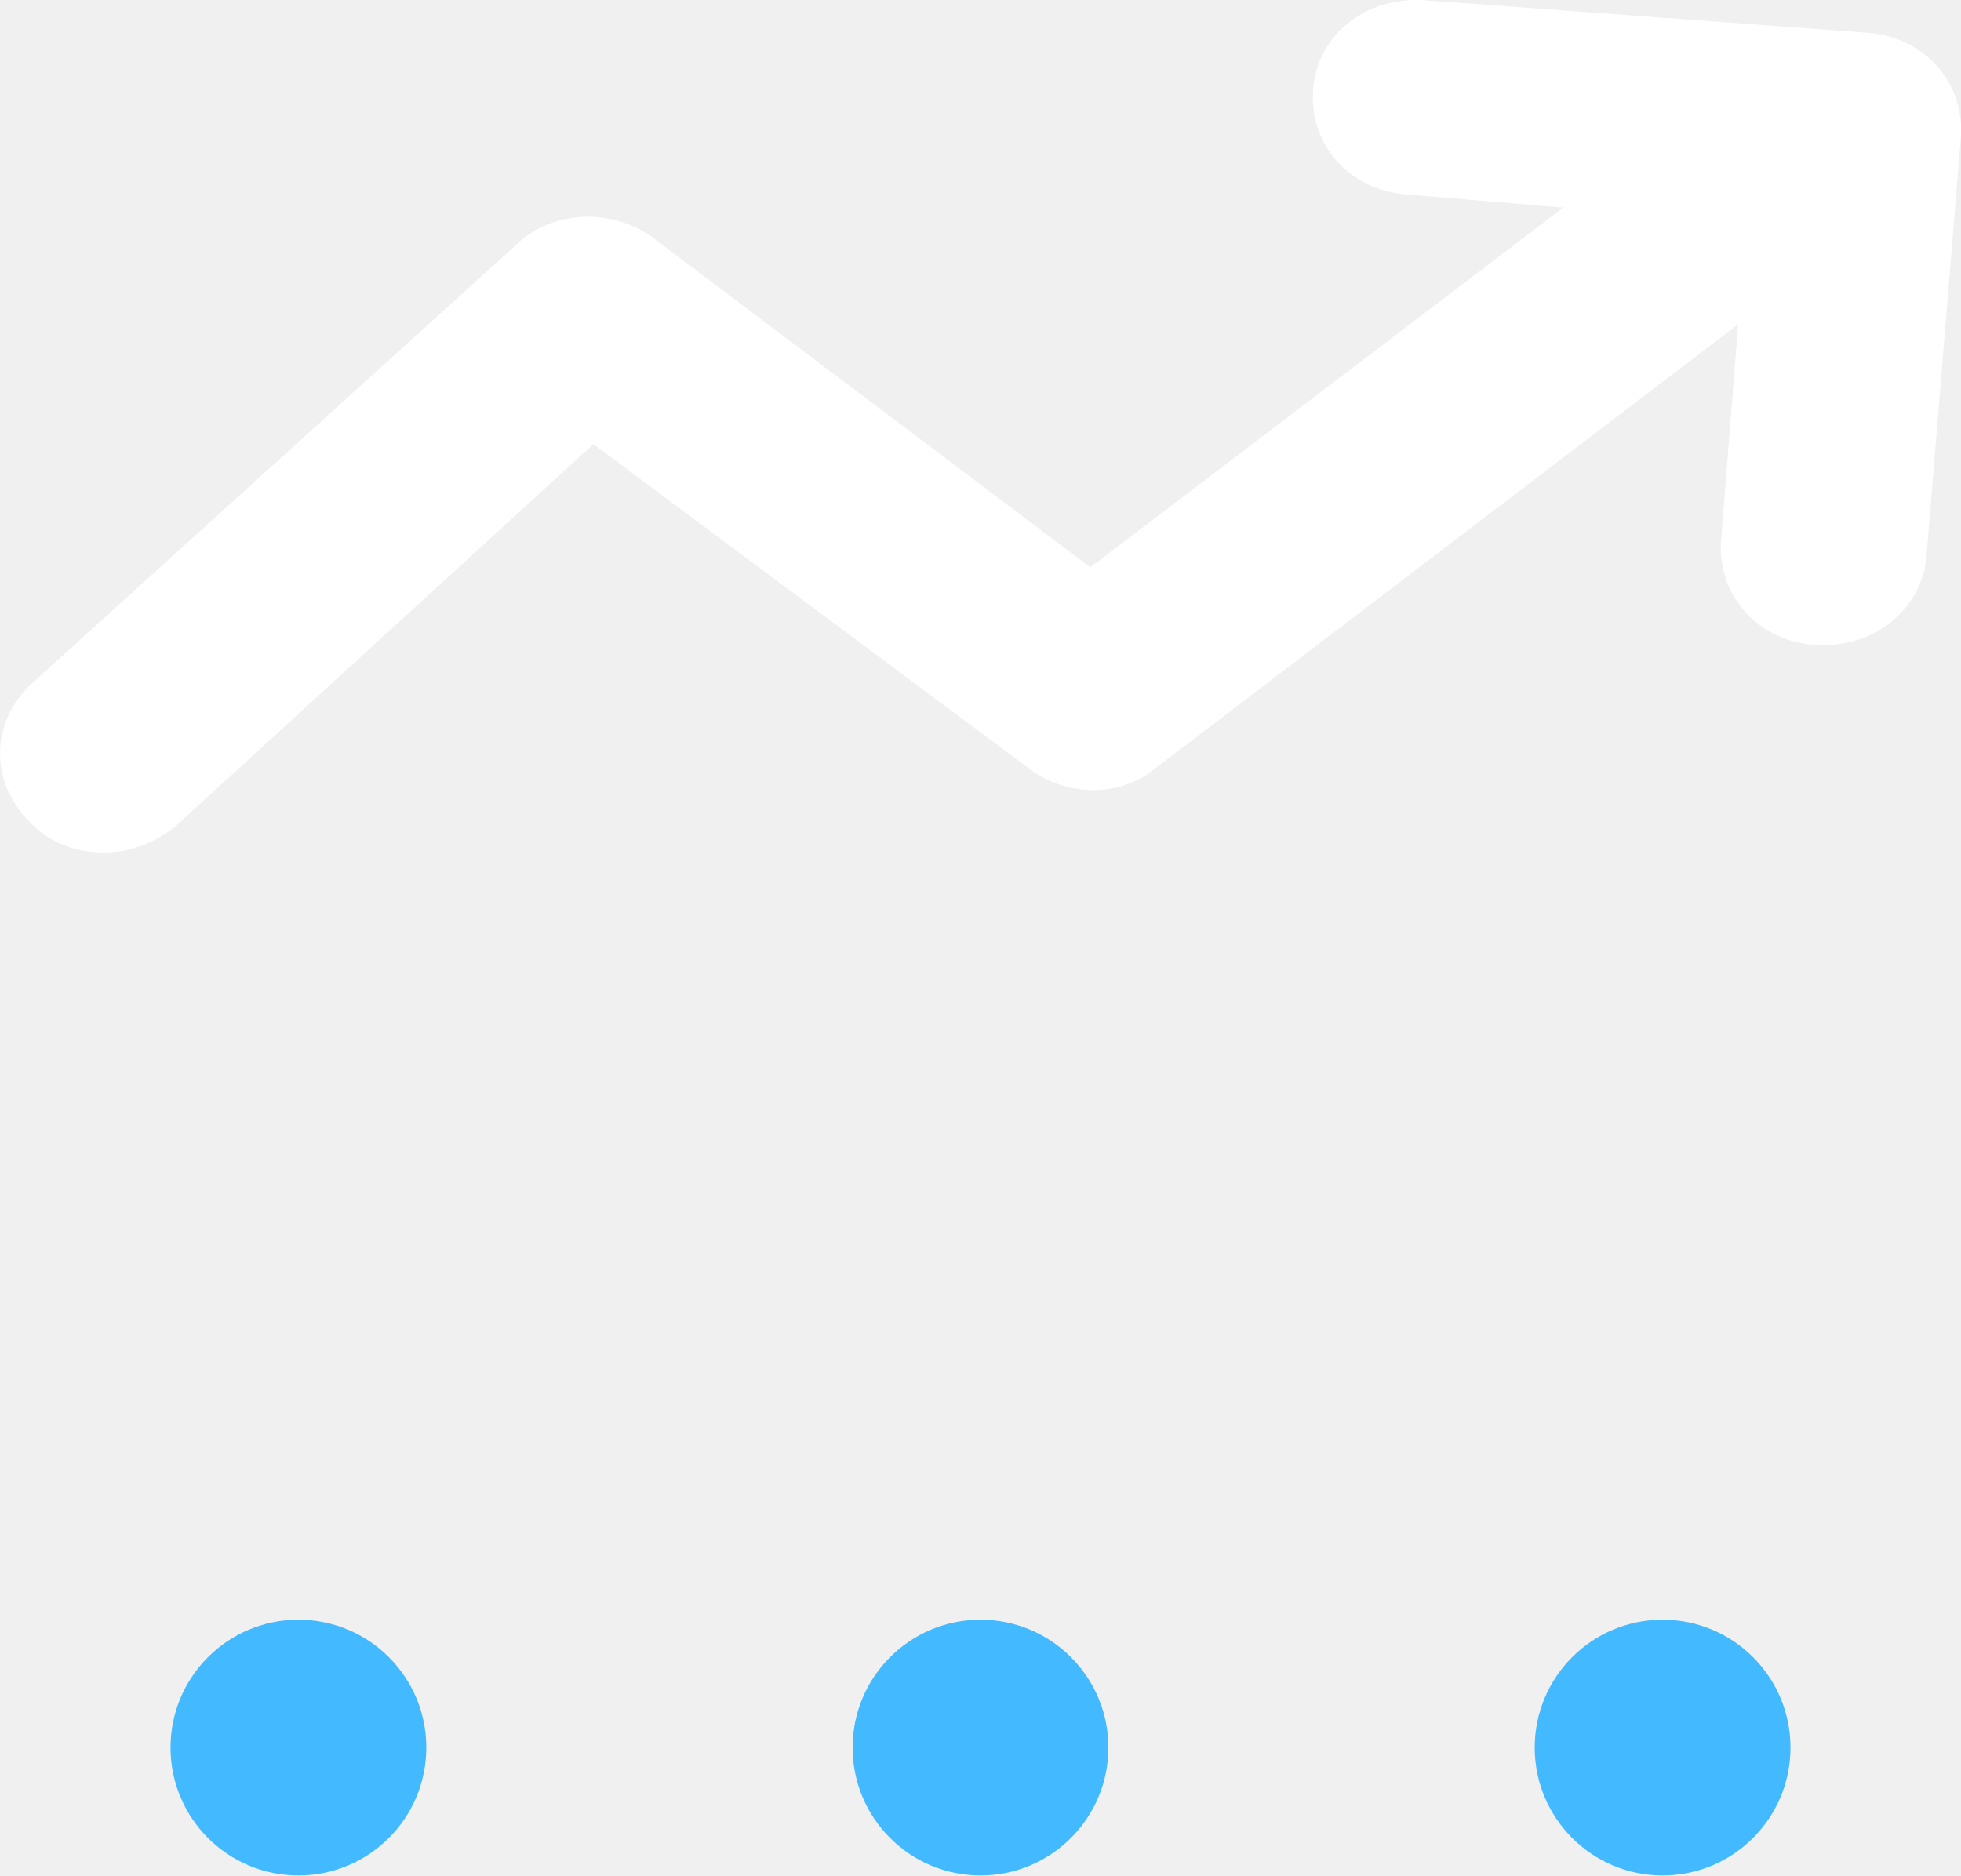
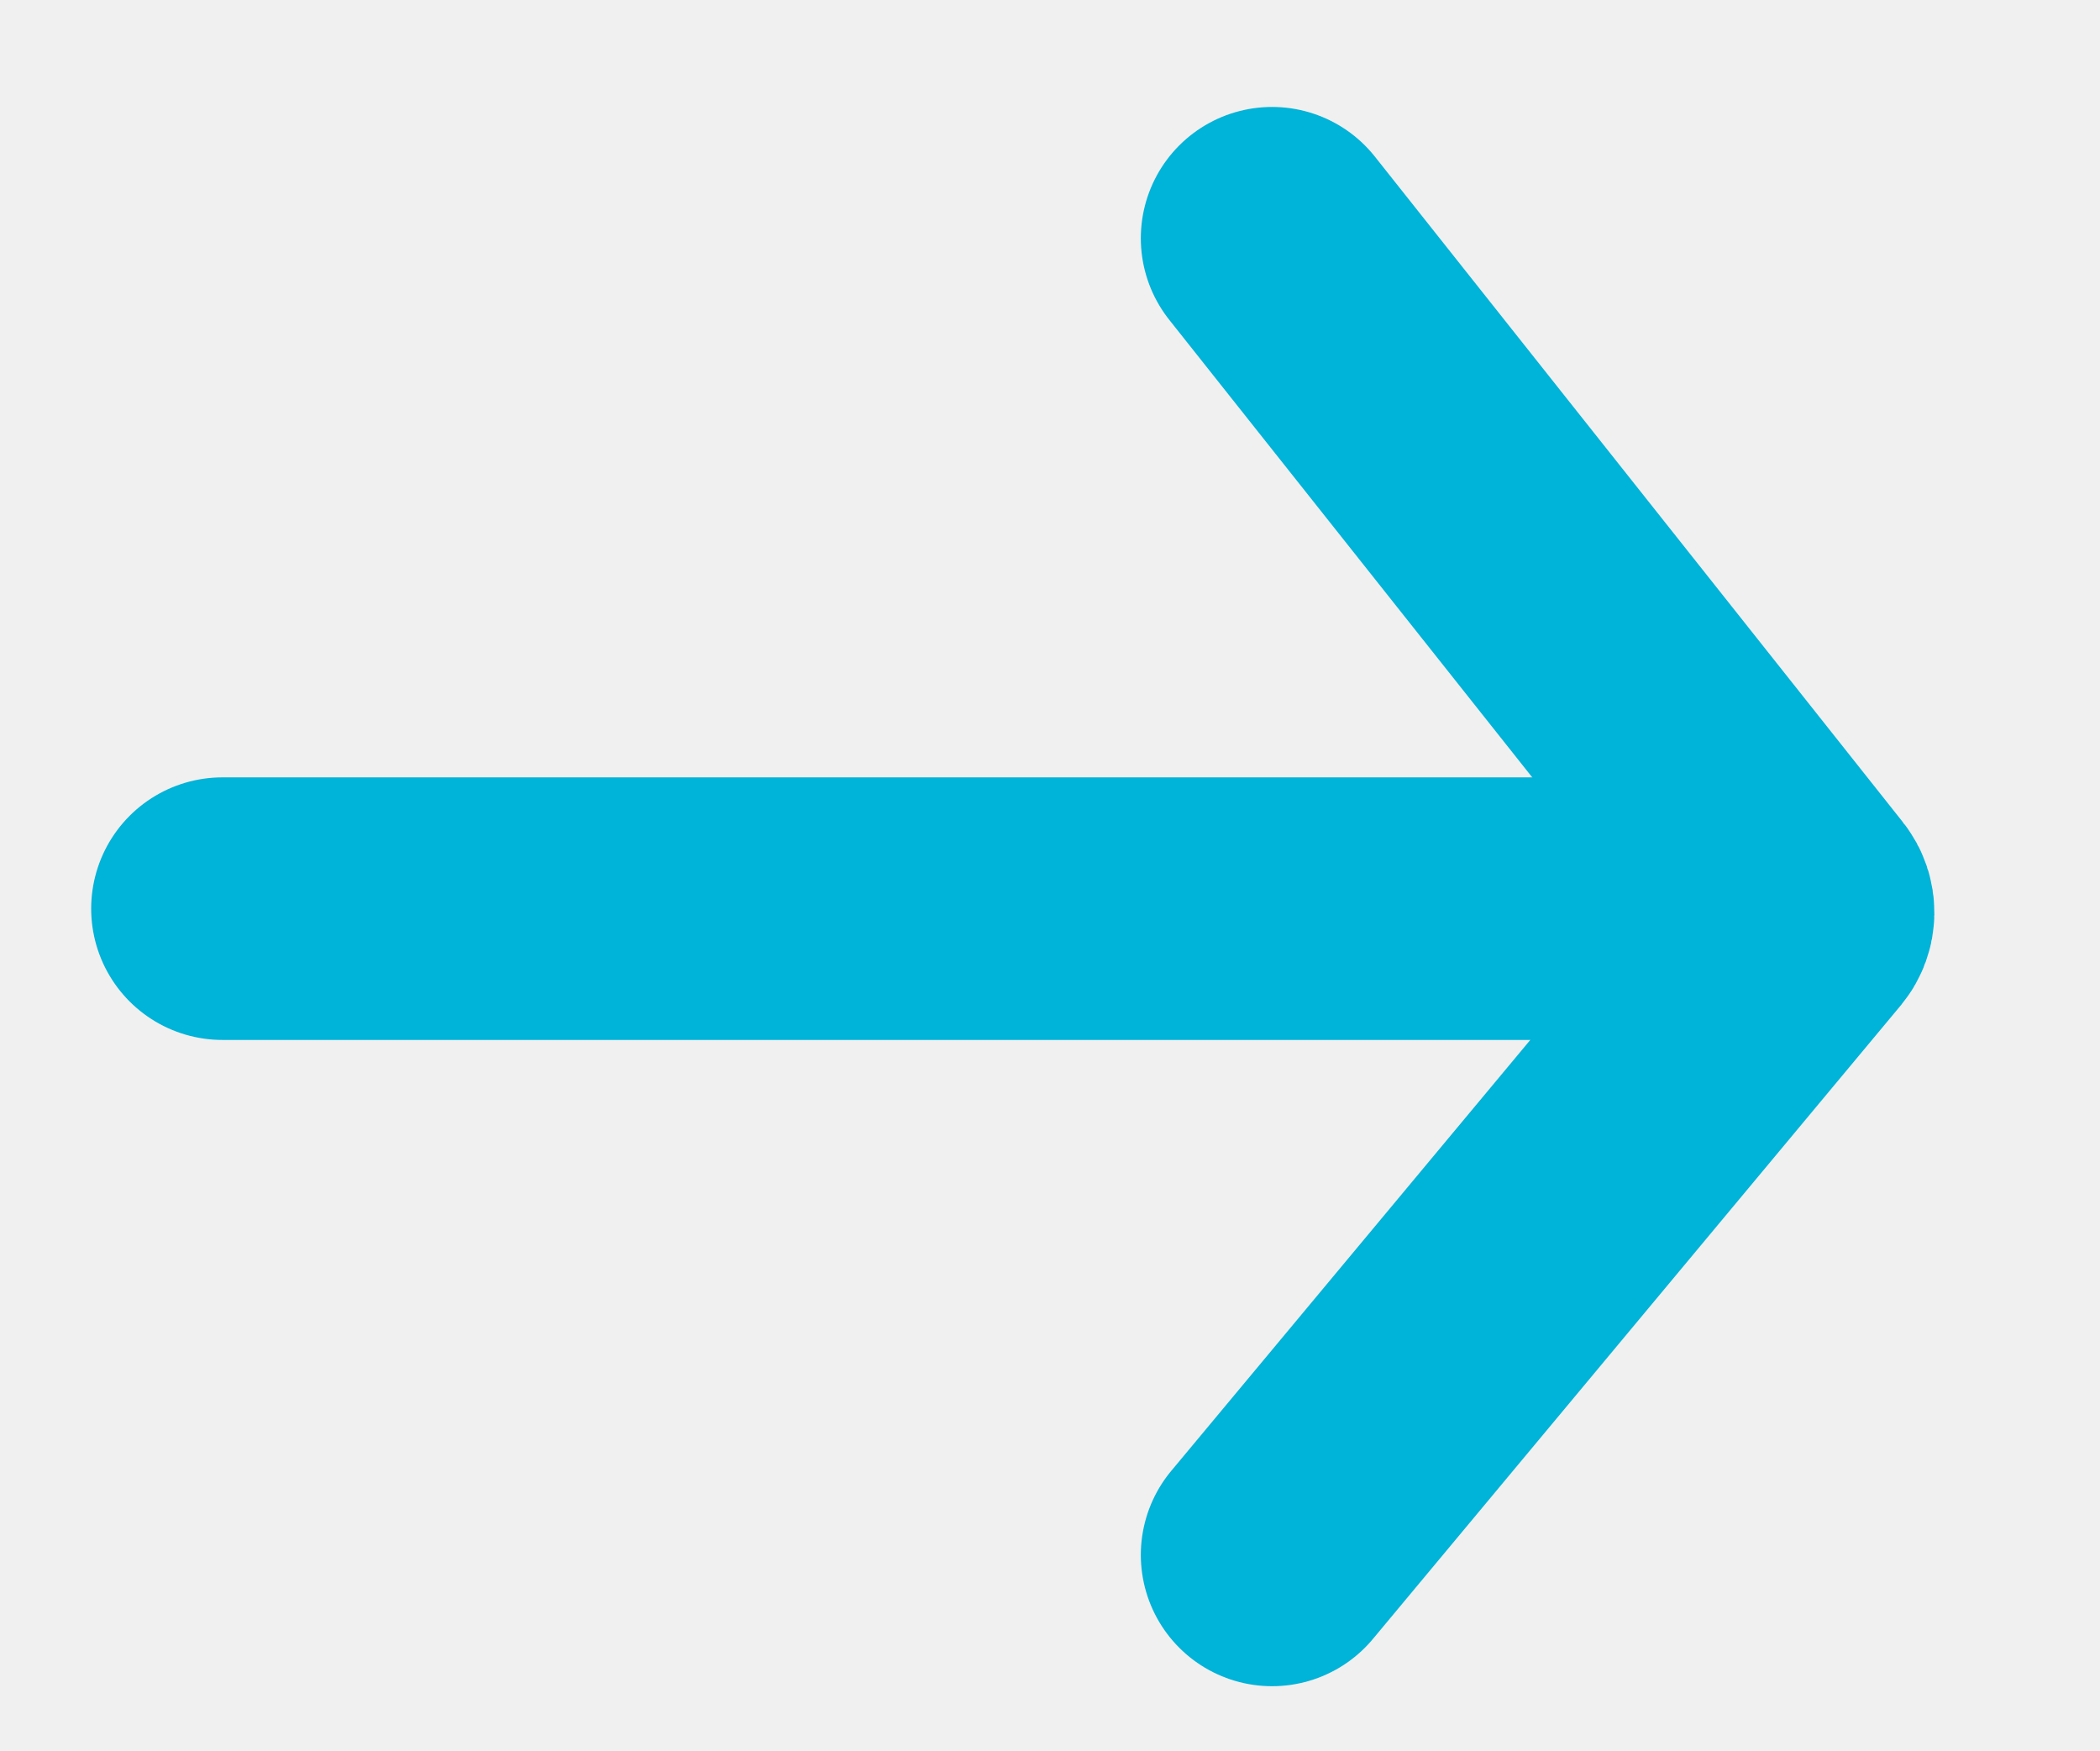
- <svg xmlns="http://www.w3.org/2000/svg" width="23" height="22" viewBox="0 0 23 22">
-   <g fill="none" fill-rule="nonzero">
-     <circle cx="19.5" cy="20.5" r="1.5" fill="#43BAFF" />
-     <circle cx="3.5" cy="20.5" r="1.5" fill="#43BAFF" />
-     <circle cx="11.5" cy="20.5" r="1.5" fill="#43BAFF" />
-     <path fill="#FFF" d="M1.211 10c.322 0 .603-.114.844-.304L6.96 5.21l5.105 3.802c.442.342 1.085.342 1.487 0l6.834-5.208-.201 2.547c-.04.646.442 1.178 1.125 1.216h.08c.644 0 1.166-.456 1.207-1.064l.402-4.904c.04-.646-.443-1.179-1.126-1.217l-5.185-.38C16.003-.036 15.44.42 15.4 1.067c-.04.646.443 1.178 1.126 1.216l1.809.152-5.547 4.22-5.145-3.878c-.483-.342-1.166-.304-1.568.076L.367 8.023c-.482.456-.482 1.14-.04 1.597.24.266.563.38.884.38z" />
+ <svg xmlns="http://www.w3.org/2000/svg" width="12" height="10" viewBox="0 0 12 10" fill="none">
+   <g clip-path="url(#clip0)">
+     <path d="M1.271 5.191L9.846 5.191" stroke="#00B3D8" stroke-width="1.5" stroke-linecap="round" />
+     <path d="M7.269 1.361L10.286 5.163C10.31 5.193 10.309 5.235 10.285 5.264L7.269 8.883" stroke="#00B3D8" stroke-width="1.5" stroke-linecap="round" />
  </g>
+   <defs>
+     <clipPath id="clip0">
+       <rect width="10" height="12" fill="white" transform="translate(0 10) rotate(-90)" />
+     </clipPath>
+   </defs>
</svg>
